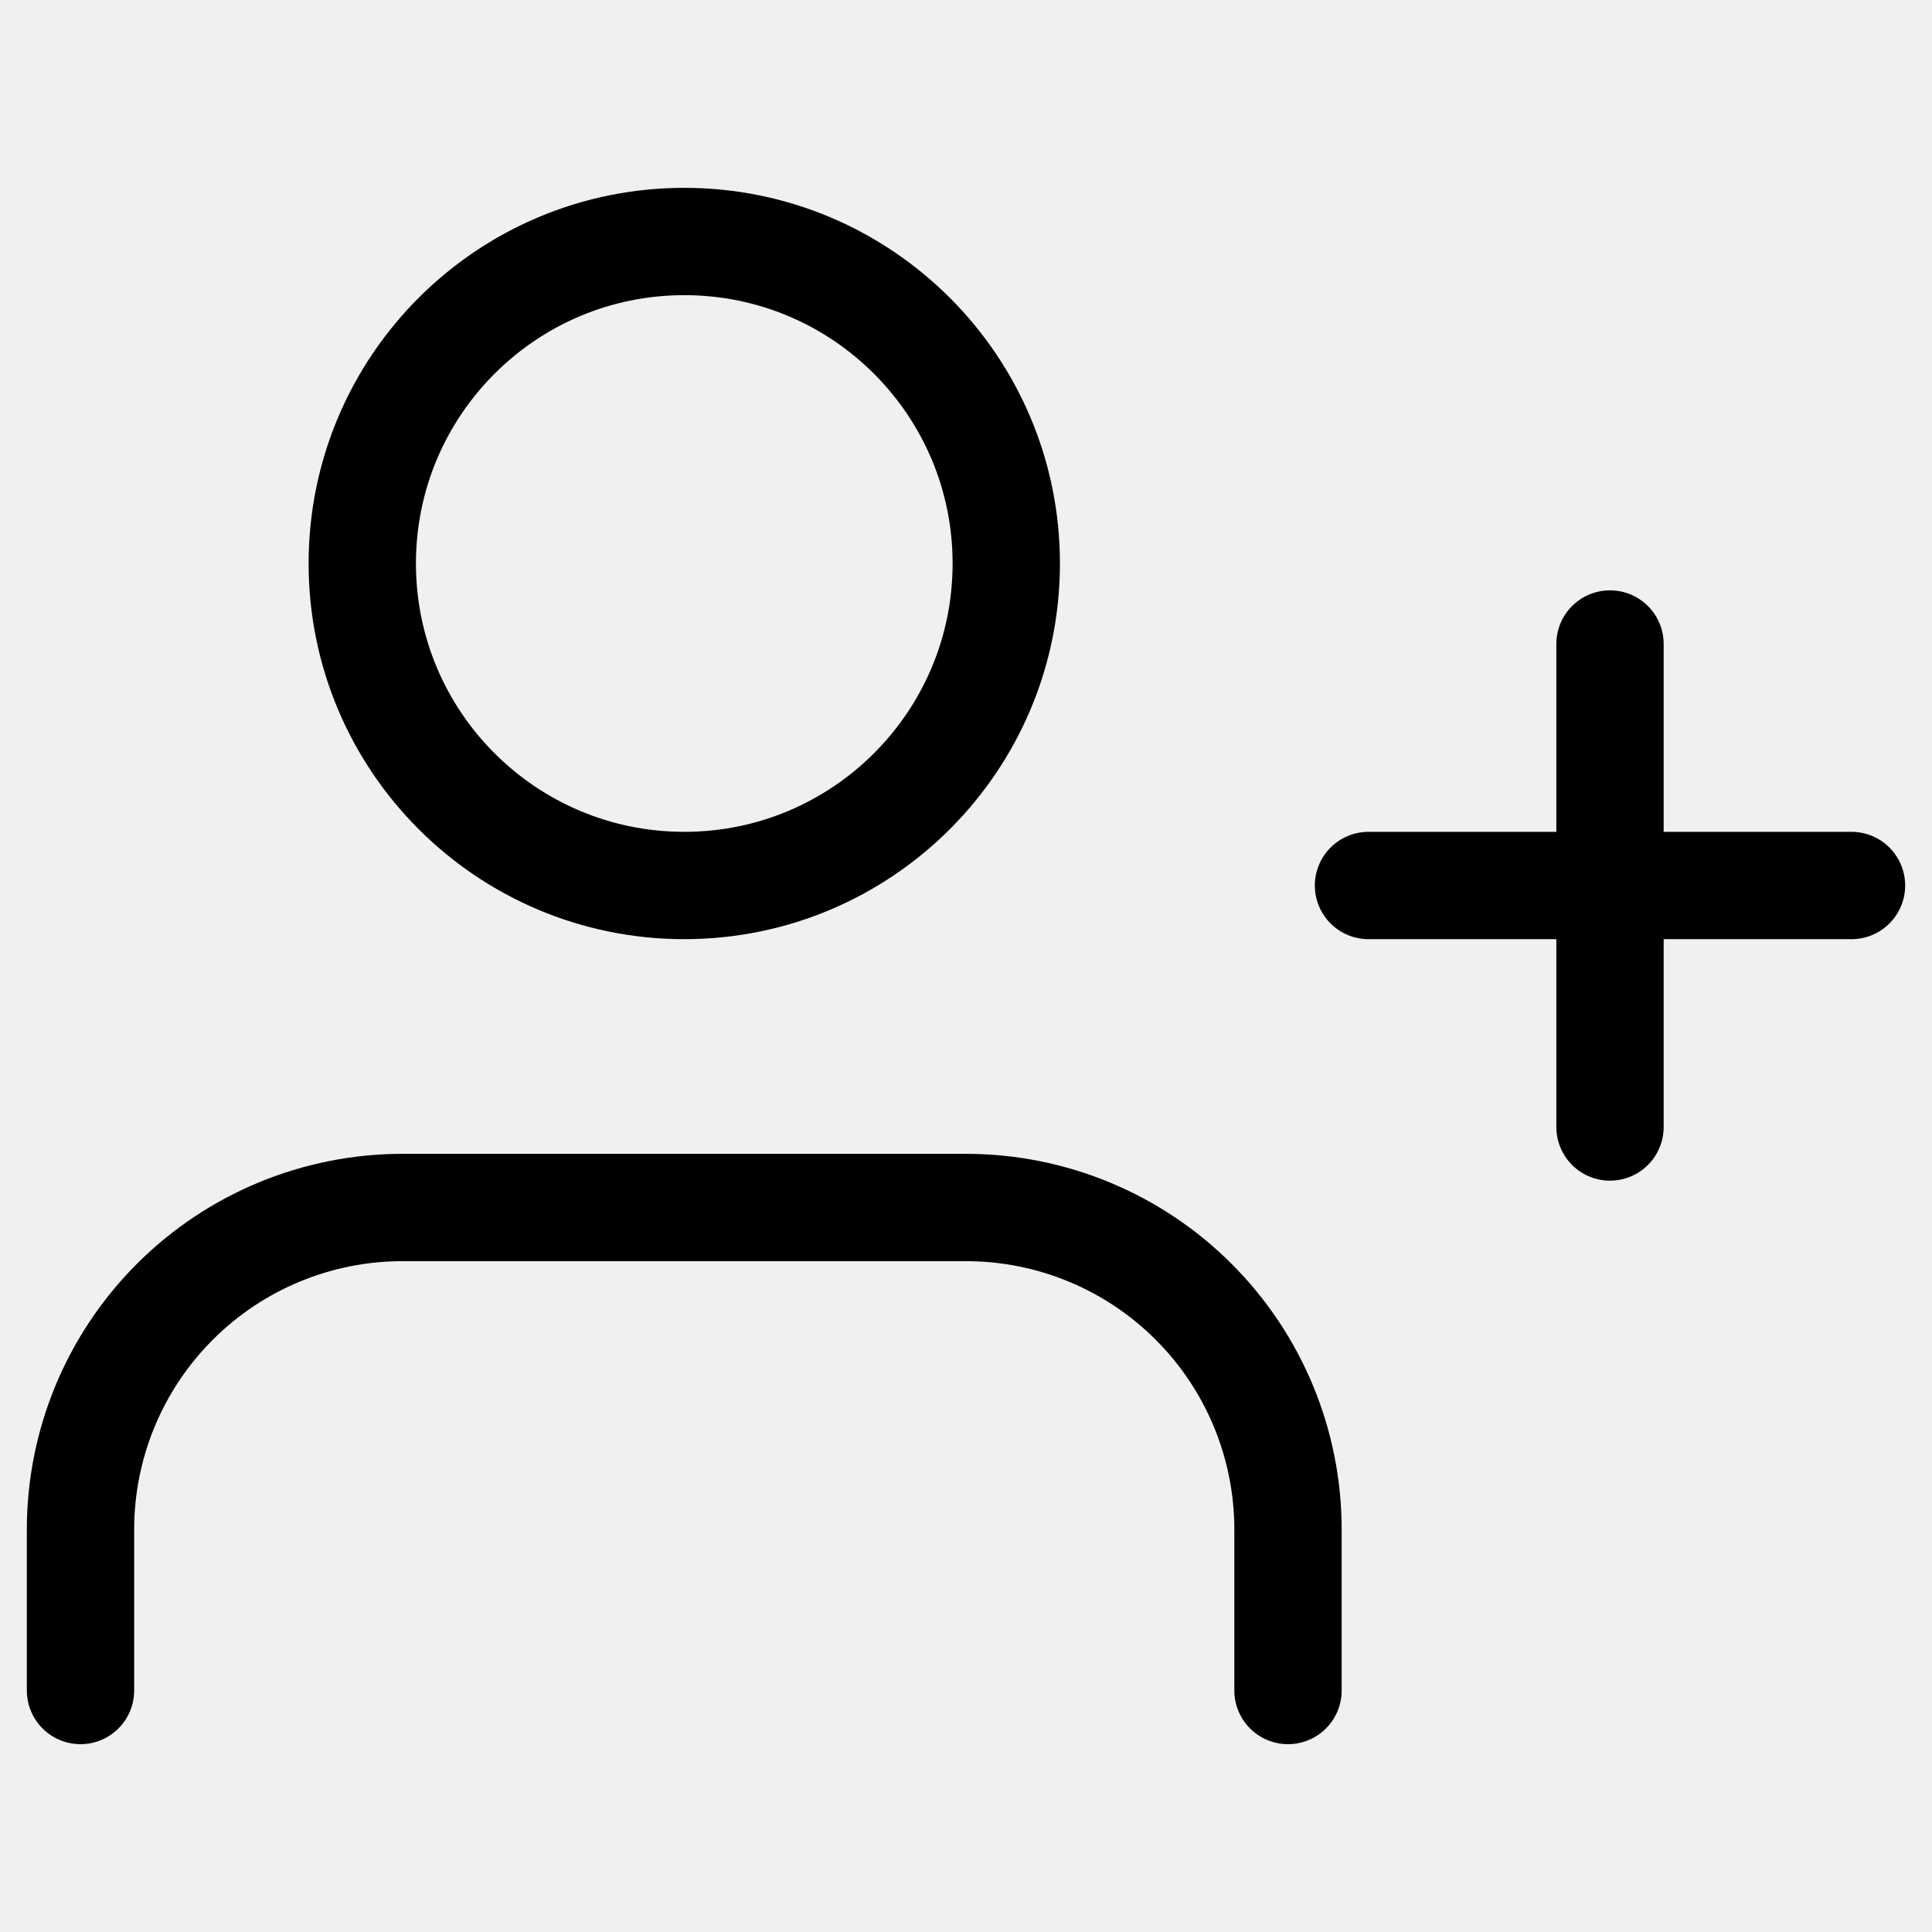
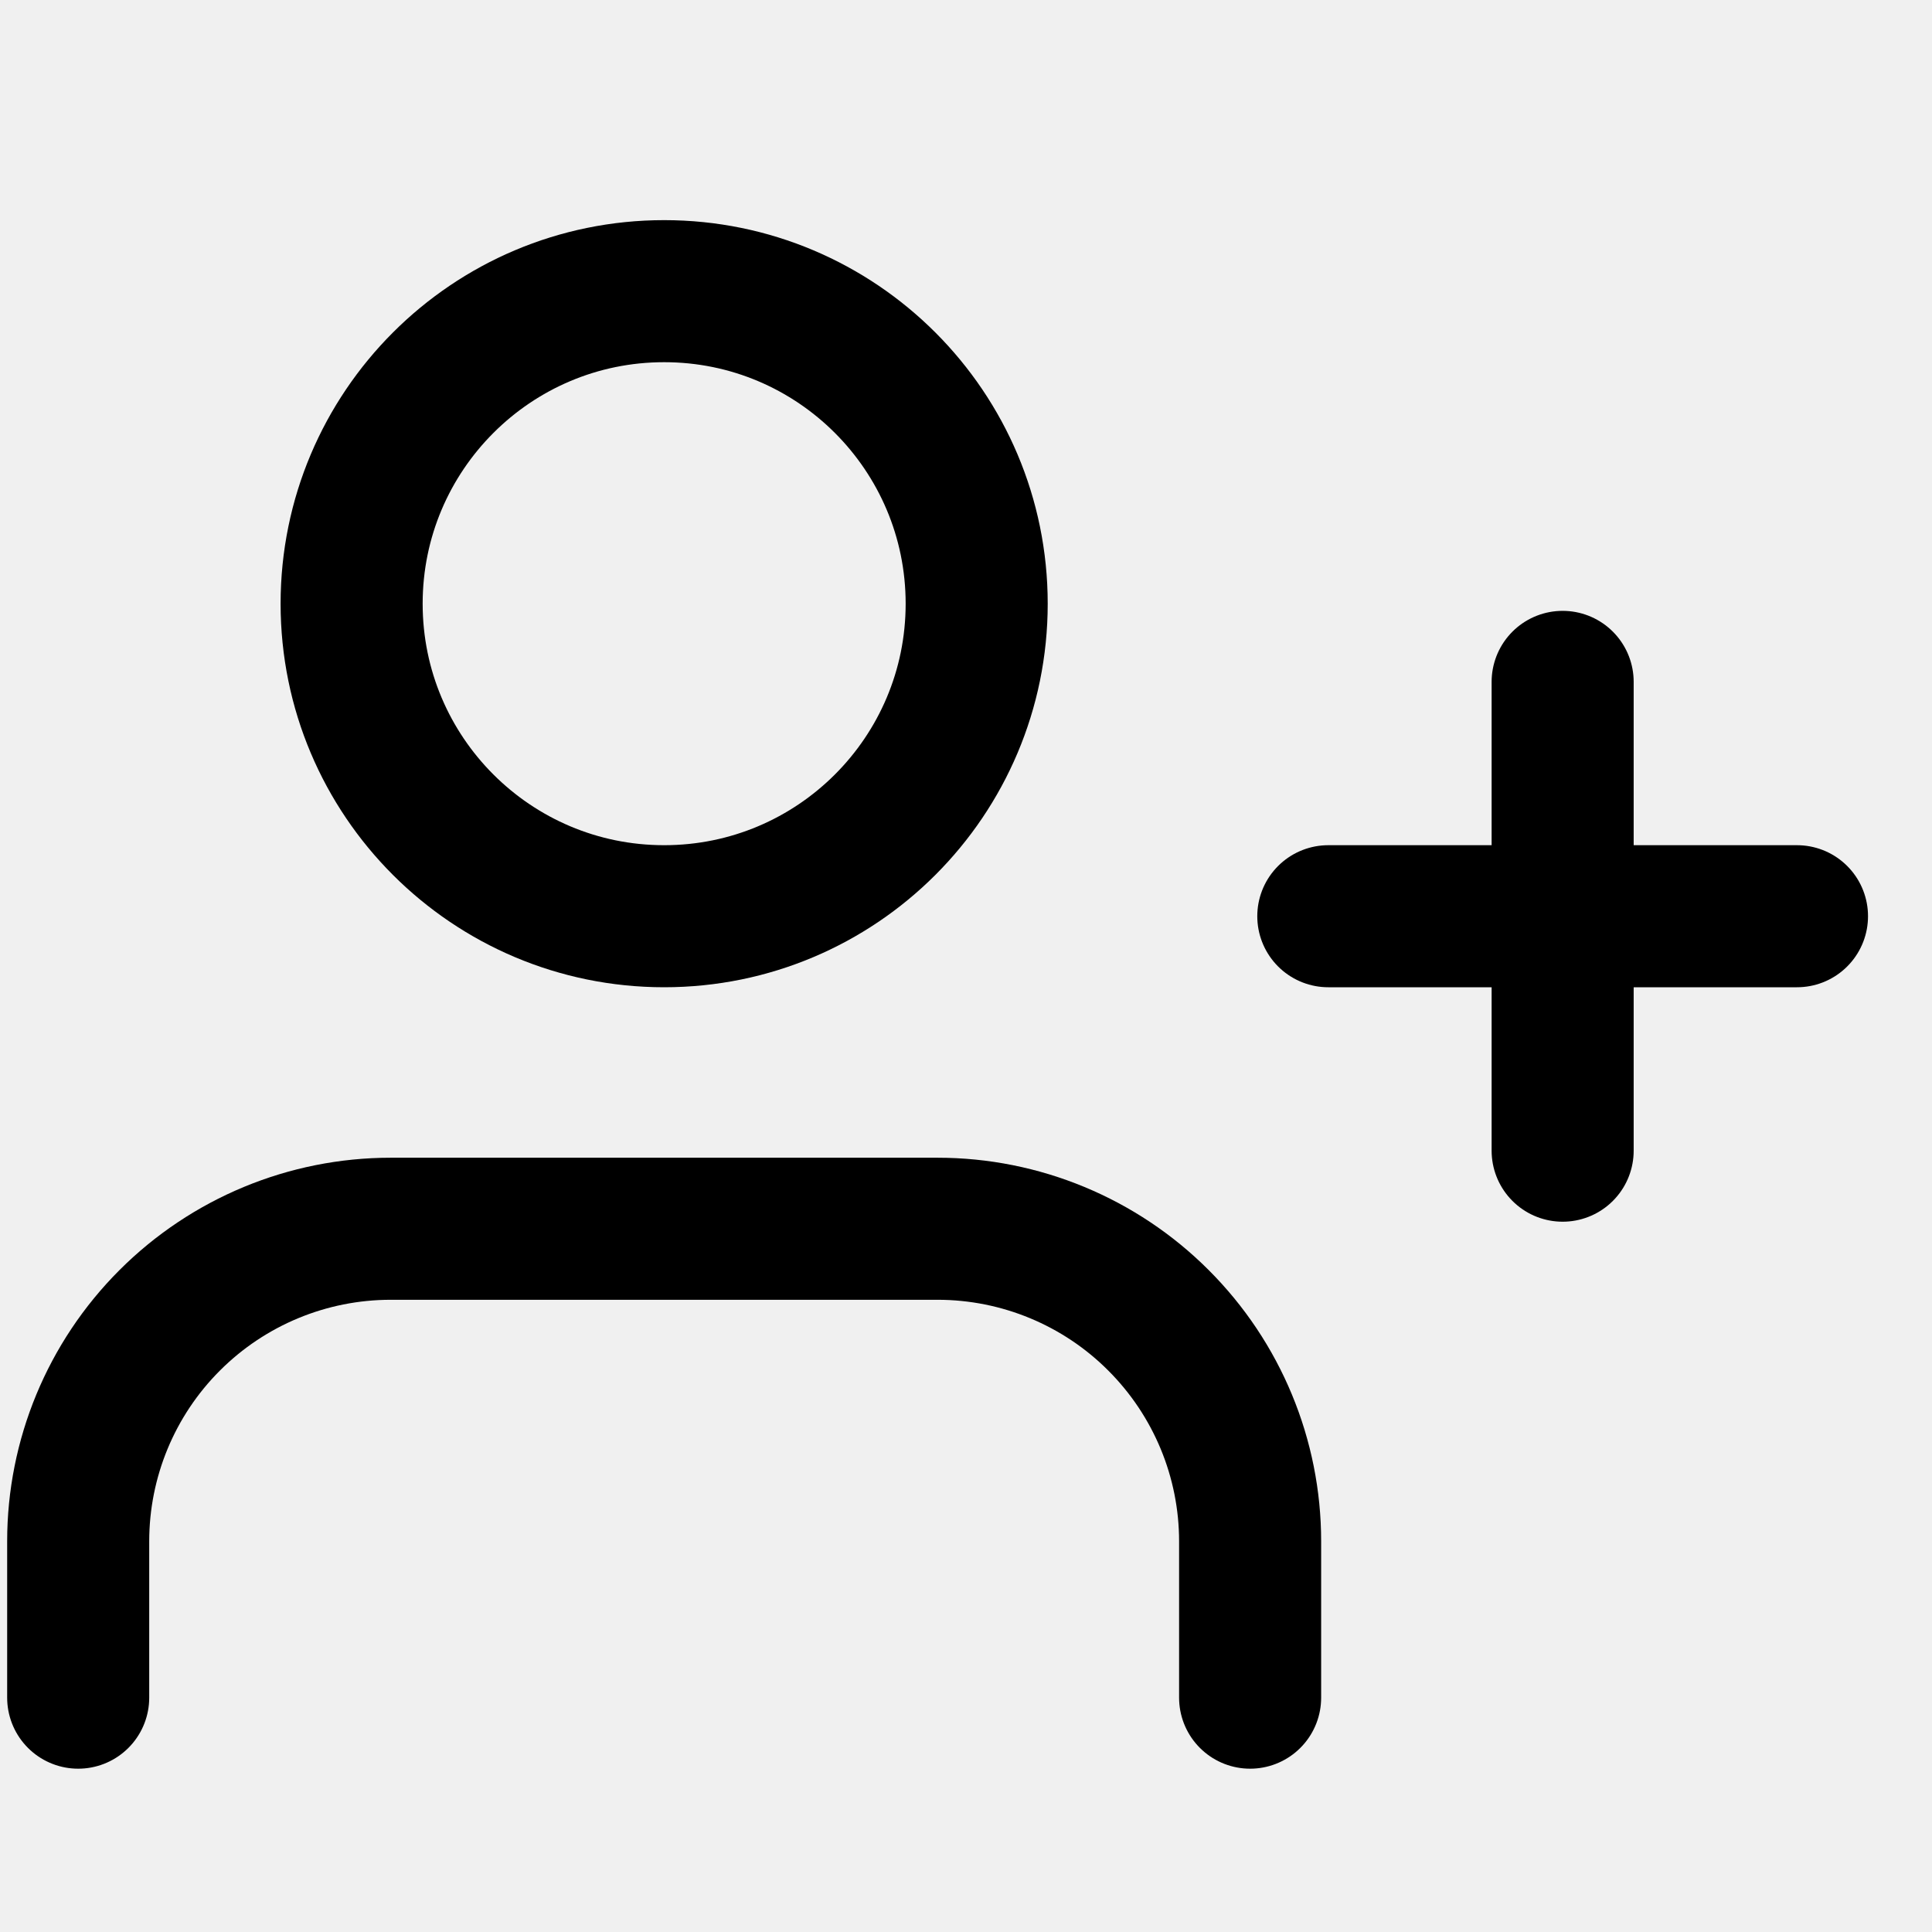
- <svg xmlns="http://www.w3.org/2000/svg" width="45" height="45" viewBox="0 0 45 45" fill="none">
-   <path d="M30 39.375V35.625C30 33.636 29.21 31.728 27.803 30.322C26.397 28.915 24.489 28.125 22.5 28.125H9.375C7.386 28.125 5.478 28.915 4.072 30.322C2.665 31.728 1.875 33.636 1.875 35.625V39.375" stroke="currentColor" stroke-width="2.5" stroke-linecap="round" stroke-linejoin="round" />
-   <path d="M15.938 20.625C20.08 20.625 23.438 17.267 23.438 13.125C23.438 8.983 20.08 5.625 15.938 5.625C11.795 5.625 8.438 8.983 8.438 13.125C8.438 17.267 11.795 20.625 15.938 20.625Z" stroke="currentColor" stroke-width="2.5" stroke-linecap="round" stroke-linejoin="round" />
-   <path d="M37.5 15V26.25" stroke="currentColor" stroke-width="2.5" stroke-linecap="round" stroke-linejoin="round" />
-   <path d="M43.125 20.625H31.875" stroke="currentColor" stroke-width="2.5" stroke-linecap="round" stroke-linejoin="round" />
+ <svg xmlns="http://www.w3.org/2000/svg" width="17" height="17" viewBox="0 0 17 17" fill="none">
+   <g clip-path="url(#clip0_8365_8404)">
+     <path d="M11 14.938V13.562C11 12.833 10.71 12.134 10.194 11.618C9.679 11.102 8.979 10.812 8.25 10.812H3.438C2.708 10.812 2.009 11.102 1.493 11.618C0.977 12.134 0.688 12.833 0.688 13.562V14.938" stroke="currentColor" stroke-width="1.25" stroke-linecap="round" stroke-linejoin="round" />
+     <path d="M5.844 8.062C7.363 8.062 8.594 6.831 8.594 5.312C8.594 3.794 7.363 2.562 5.844 2.562C4.325 2.562 3.094 3.794 3.094 5.312C3.094 6.831 4.325 8.062 5.844 8.062Z" stroke="currentColor" stroke-width="1.25" stroke-linecap="round" stroke-linejoin="round" />
+     <path d="M13.75 6V10.125" stroke="currentColor" stroke-width="1.25" stroke-linecap="round" stroke-linejoin="round" />
+     <path d="M15.812 8.062H11.688" stroke="currentColor" stroke-width="1.25" stroke-linecap="round" stroke-linejoin="round" />
+   </g>
+   <defs>
+     <clipPath id="clip0_8365_8404">
+       <rect width="16.5" height="16.5" fill="white" transform="translate(0 0.5)" />
+     </clipPath>
+   </defs>
</svg>
